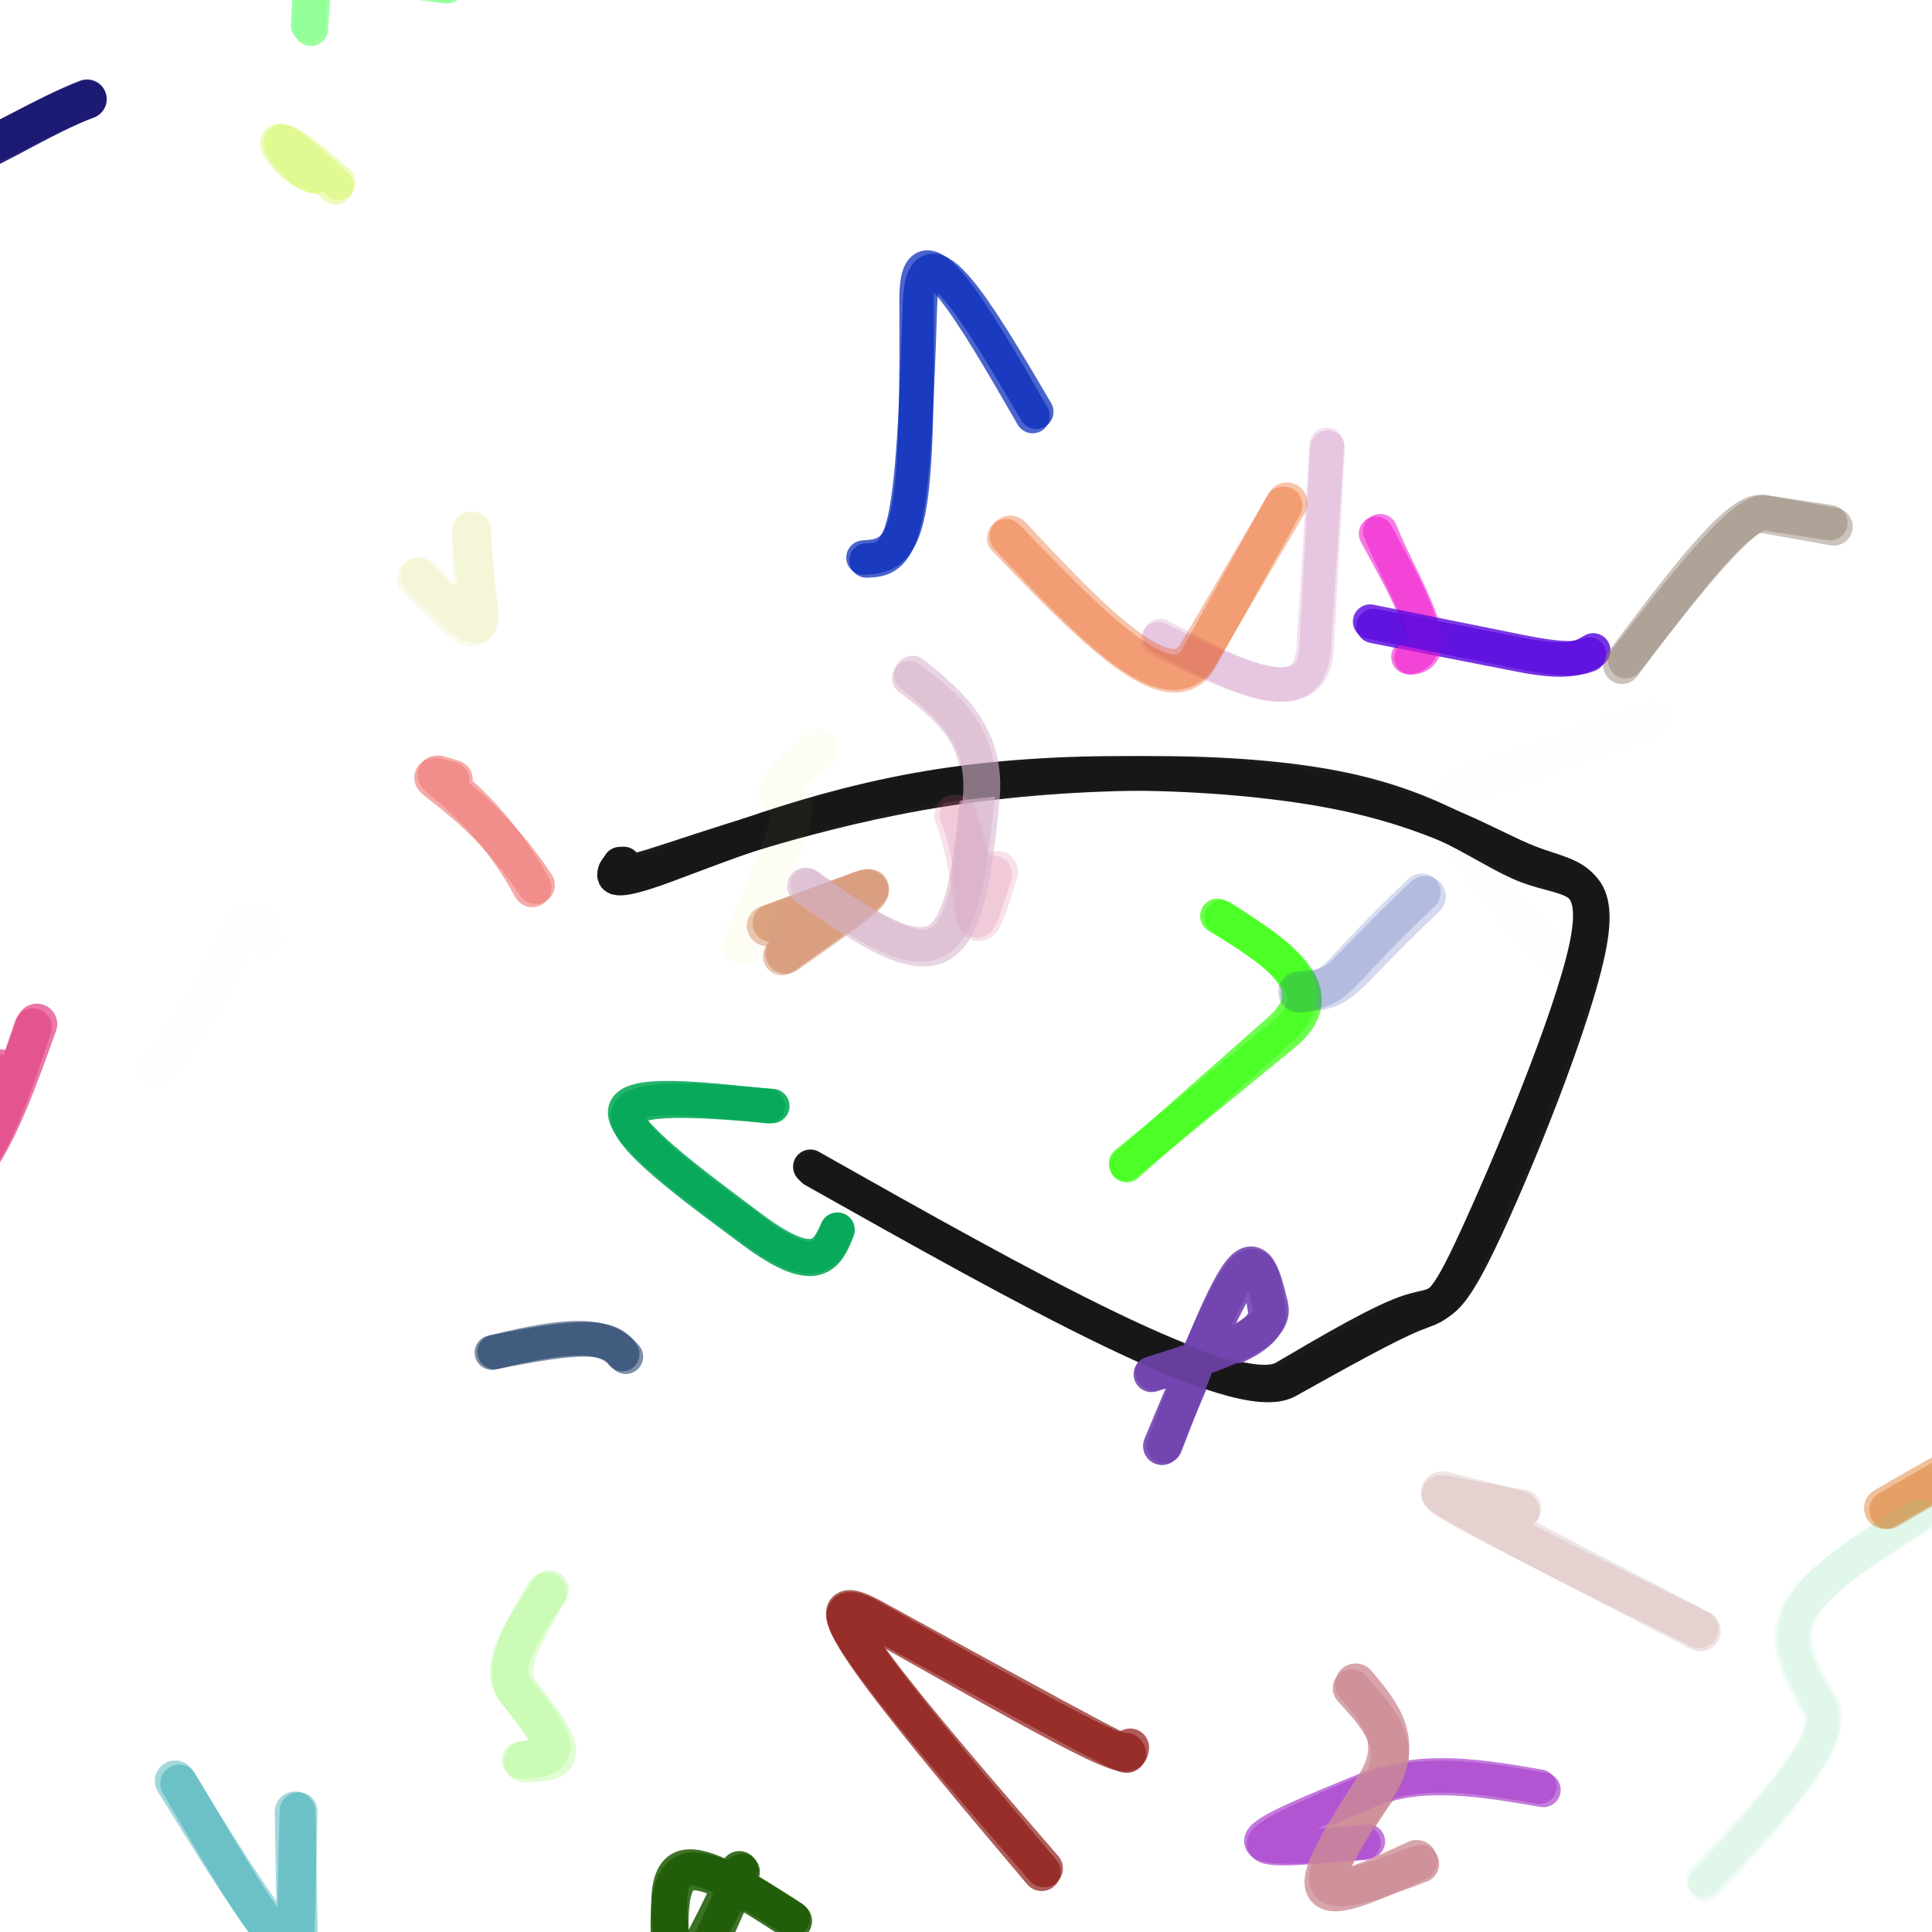
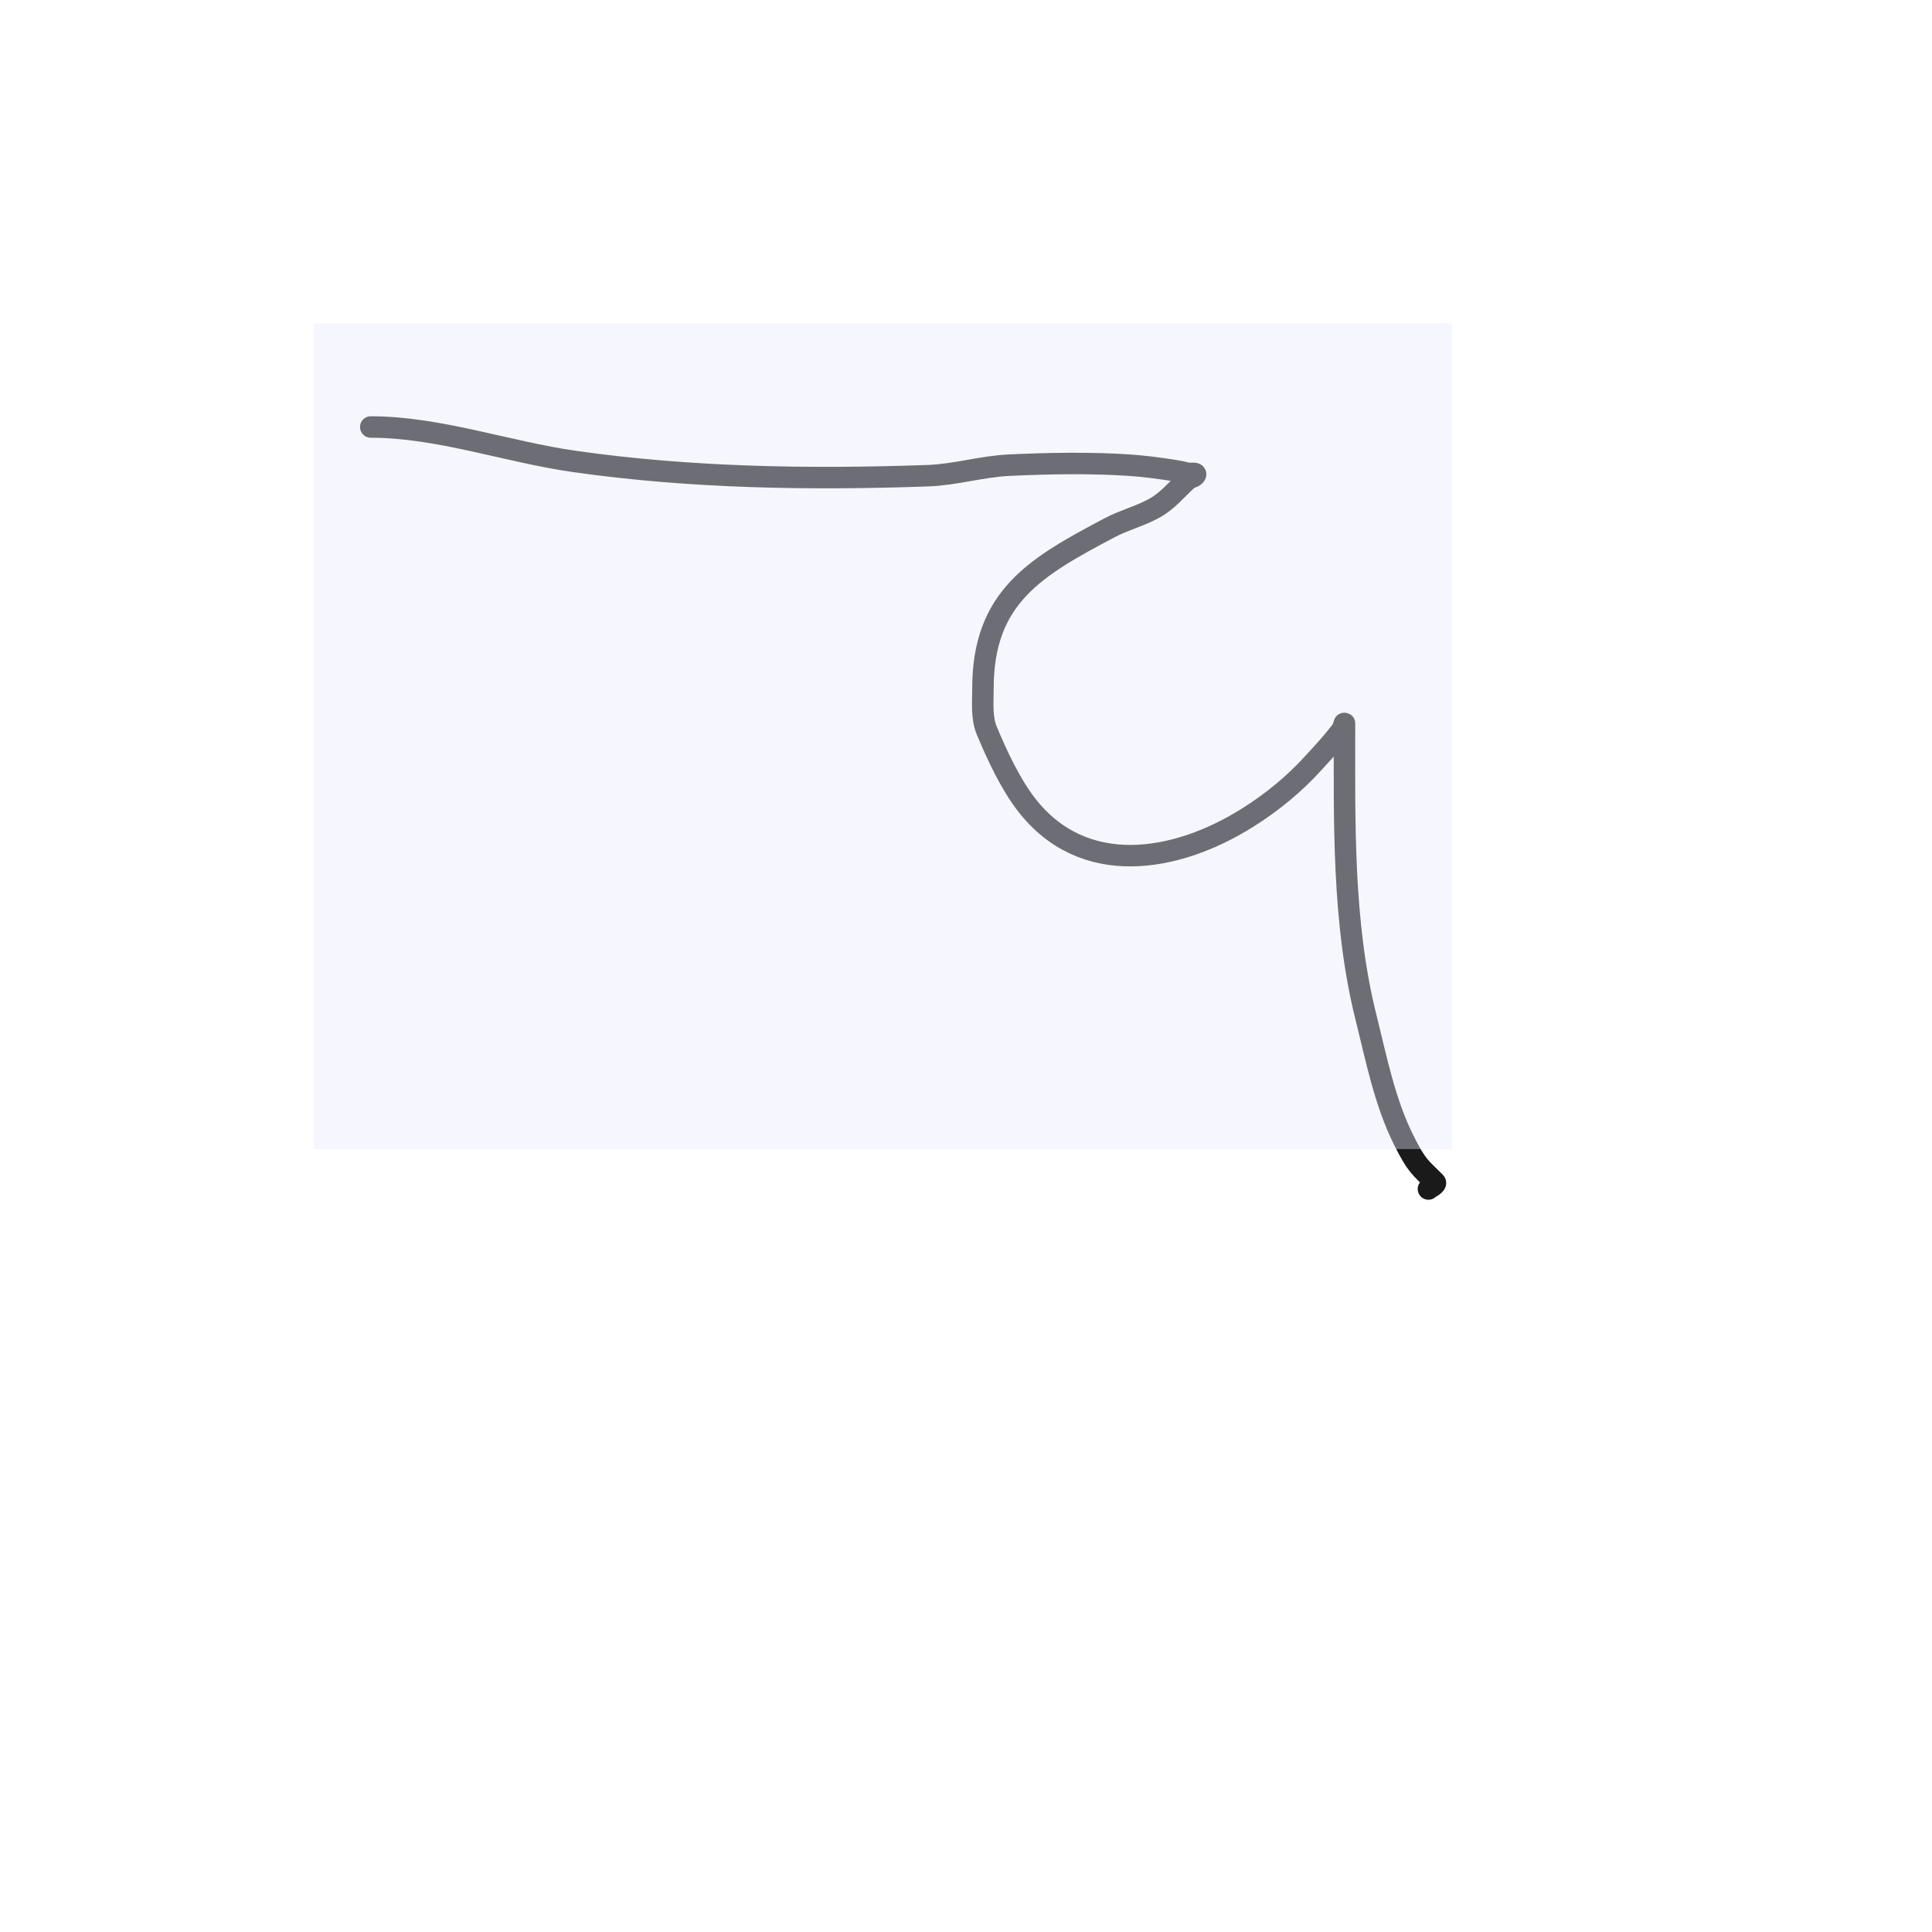
<svg xmlns="http://www.w3.org/2000/svg" version="1.1" width="1080" height="1080">
-   <g fill="none" fill-rule="nonzero" stroke="none" stroke-width="none" stroke-linecap="round" stroke-linejoin="round" stroke-miterlimit="10" stroke-dasharray="" stroke-dashoffset="0" font-family="none" font-weight="none" font-size="none" text-anchor="none" style="mix-blend-mode: normal">
-     <g>
-       <g>
-         <path d="M348.268,484.95c0.62,-1.584 1.239,-3.168 -1.664,-0.894c-2.903,2.274 -9.329,8.406 18.058,0c27.387,-8.406 88.586,-31.351 163.328,-42.93c74.742,-11.579 163.028,-11.793 219.964,-0.389c56.936,11.405 82.521,34.428 105.3,43.254c22.779,8.826 42.752,3.455 35.284,43.848c-7.468,40.393 -42.376,126.552 -61.69,166.536c-19.313,39.984 -23.031,33.794 -38.588,38.729c-15.557,4.935 -42.954,20.995 -70.351,37.055c-27.397,16.06 -146.166,-50.933 -264.935,-117.925" stroke-opacity="0.99" stroke="#1a1a1a" stroke-width="19.286" />
-         <path d="M762.19,1030.17c-28.825,1.95 -57.65,3.9 -57.089,-1.184c0.561,-5.084 30.507,-17.202 60.454,-29.32c29.946,-12.118 62.492,-6.531 95.037,-0.944" stroke-opacity="0.725" stroke="#ab47d0" stroke-width="19.286" />
-         <path d="M443.339,1073.87c-24.084,-15.595 -48.168,-31.189 -59.531,-27.108c-11.363,4.081 -10.004,27.838 -8.645,51.594c1.359,23.757 19.762,-14.614 38.165,-52.984" stroke-opacity="0.865" stroke="#1d5d05" stroke-width="21.214" />
-         <path d="M431.343,516.038c16.766,-6.206 33.533,-12.411 50.299,-18.617c16.766,-6.206 -13.881,15.469 -44.529,37.143" stroke-opacity="0.336" stroke="#c05522" stroke-width="21.214" />
-         <path d="M742.144,250.309c-2.065,37.303 -4.131,74.606 -6.196,111.909c-2.065,37.303 -45.267,16.173 -88.468,-4.957" stroke-opacity="0.163" stroke="#ab3b95" stroke-width="19.286" />
-         <path d="M649.583,808.348c17.146,-41.118 34.292,-82.235 44.06,-94.884c9.769,-12.649 12.16,3.172 14.551,18.993c2.391,15.821 -30.275,25.112 -62.94,34.404" stroke-opacity="0.886" stroke="#7041b1" stroke-width="21.214" />
-         <path d="M850.932,843.273c-14.643,-2.618 -29.286,-5.237 -43.929,-7.855c-14.643,-2.618 64.201,36.363 143.045,75.345" stroke-opacity="0.193" stroke="#b57e79" stroke-width="21.214" />
-         <path d="M1055.566,844.123c31.79,-18.574 63.581,-37.148 88.67,-43.957c25.089,-6.809 43.476,-1.853 61.864,3.102c18.387,4.956 -3.95,48.876 -26.287,92.797" stroke-opacity="0.465" stroke="#dc782a" stroke-width="21.214" />
-         <path d="M631.742,976.852c-0.329,3.164 -0.658,6.328 -24.586,-5.543c-23.928,-11.871 -71.454,-38.776 -118.981,-65.682c-47.526,-26.906 23.297,56.981 94.12,140.867" stroke-opacity="0.702" stroke="#8f1716" stroke-width="21.214" />
-         <path d="M458.311,419.961c-10.171,7.706 -20.341,15.413 -23.34,20.88c-2.999,5.467 1.175,8.693 5.348,11.92c4.173,3.227 -11.399,38.755 -26.97,74.284" stroke-opacity="0.03" stroke="#ebd755" stroke-width="21.214" />
-         <path d="M769.206,298.309c12.415,23.472 38.884,66.719 18.115,68.938" stroke-opacity="0.58" stroke="#f01acd" stroke-width="19.286" />
-         <path d="M767.792,349.911c27.392,5.381 54.784,10.763 82.176,16.144c27.392,5.381 34.015,1.451 40.638,-2.479" stroke-opacity="0.829" stroke="#5b0cdf" stroke-width="19.286" />
-         <path d="M1071.445,847.212c-27.865,17.894 -55.73,35.788 -64.562,53.473c-8.832,17.685 1.369,35.161 11.571,52.638c10.201,17.476 -27.472,58.671 -65.145,99.865" stroke-opacity="0.12" stroke="#77dca2" stroke-width="19.286" />
-         <path d="M6.875,601.301c-53.89,-9.303 -107.78,-18.606 -117.753,-9.271c-9.973,9.335 23.971,37.309 57.915,65.282c33.944,27.974 52.665,-27.539 71.385,-83.051" stroke-opacity="0.722" stroke="#e14a85" stroke-width="21.214" />
-         <path d="M717.483,282.617c-15.78,28.467 -31.56,56.933 -47.34,85.4c-15.78,28.467 -61.791,-19.412 -107.802,-67.29" stroke-opacity="0.335" stroke="#e65006" stroke-width="21.214" />
-         <path d="M555.201,488.914c-17.299,53.394 -2.809,9.254 -19.214,-33.517" stroke-opacity="0.179" stroke="#d8618e" stroke-width="21.214" />
-         <path d="M431.712,618.276c-39.504,-3.217 -79.008,-6.434 -80.741,5.279c-1.733,11.713 34.306,38.357 70.345,65c36.039,26.644 41.454,12.779 46.87,-1.085" stroke-opacity="0.879" stroke="#04a857" stroke-width="19.286" />
-         <path d="M793.883,1041.876c-23.473,8.859 -46.947,17.718 -50.864,10.722c-3.918,-6.996 11.72,-29.846 27.359,-52.696c15.638,-22.85 0.443,-39.489 -14.753,-56.128" stroke-opacity="0.786" stroke="#cc8d92" stroke-width="21.214" />
-         <path d="M234.354,322.04c48.537,47.895 31.495,26.908 29.177,-25.058" stroke-opacity="0.11" stroke="#d2d44e" stroke-width="21.214" />
-         <path d="M173.768,16.111c1.484,-21.633 2.967,-43.265 2.192,-50.705c-0.775,-7.439 -3.808,-0.686 -6.842,6.068c-3.034,6.754 37.965,13.299 78.963,19.843" stroke-opacity="0.881" stroke="#93ff96" stroke-width="19.286" />
-         <path d="M147.587,523.681c-11.095,-30.63 -16.126,22.781 -59.532,72.781" stroke-opacity="0.011" stroke="#b426be" stroke-width="19.286" />
-         <path d="M276.477,755.791c48.145,-9.551 64.624,-9.764 71.352,1.145" stroke-opacity="0.558" stroke="#123662" stroke-width="19.286" />
-         <path d="M166.924,1012.482c-0.577,23.64 -1.154,47.279 -1.731,70.919c-0.577,23.64 -32.801,-31.372 -65.024,-86.384" stroke-opacity="0.351" stroke="#0693a0" stroke-width="21.214" />
-         <path d="M923.608,401.962c-9.087,3.304 -18.174,6.609 -35.885,12.848c-17.711,6.24 -44.045,15.415 -70.379,24.59c-26.334,9.175 18.197,58.618 62.728,108.062" stroke-opacity="0.009" stroke="#1c74c4" stroke-width="19.286" />
-         <path d="M629.48,650.408c29.388,-24.056 58.776,-48.112 88.165,-72.167c29.388,-24.056 -2.661,-44.719 -34.71,-65.383" stroke-opacity="0.78" stroke="#43ff1c" stroke-width="19.286" />
-         <path d="M484.417,313.307c8.365,-0.346 16.73,-0.692 21.708,-24.624c4.978,-23.932 6.57,-71.451 8.161,-118.97c1.592,-47.519 33.29,6.48 64.988,60.48" stroke-opacity="0.737" stroke="#082db9" stroke-width="19.286" />
-         <path d="M451.38,494.99c27.903,19.58 55.805,39.161 71.63,31.076c15.825,-8.084 19.573,-43.833 23.321,-79.582c3.748,-35.749 -17.156,-51.557 -38.06,-67.365" stroke-opacity="0.584" stroke="#dbb8ca" stroke-width="19.286" />
-         <path d="M726.213,555.428c25.039,-4.345 15.401,-6.459 68.525,-56.559" stroke-opacity="0.171" stroke="#16319c" stroke-width="21.214" />
-         <path d="M176.083,98.62c-13.588,-2.44 -40.821,-45.118 13.088,3.5" stroke-opacity="0.319" stroke="#c6f439" stroke-width="19.286" />
-         <path d="M299.544,494.719c-35.111,-53.363 -76.448,-65.605 -47.732,-58.457" stroke-opacity="0.651" stroke="#ee7e78" stroke-width="21.214" />
-         <path d="M48.831,55.665c-50.363,18.199 -92.693,60.246 -129.882,25.571" stroke-opacity="0.938" stroke="#1d1874" stroke-width="21.214" />
-         <path d="M291.194,983.929c8.839,-0.654 17.678,-1.307 17.113,-7.892c-0.566,-6.585 -10.536,-19.102 -20.506,-31.62c-9.97,-12.517 4.783,-34.247 19.537,-55.976" stroke-opacity="0.298" stroke="#9af572" stroke-width="21.214" />
-         <path d="M1025.062,294.403c-13.304,-2.38 -26.608,-4.761 -39.912,-7.141c-13.304,-2.38 -45.862,41.051 -78.421,84.483" stroke-opacity="0.456" stroke="#8c7c6c" stroke-width="21.214" />
-       </g>
-     </g>
-     <g>
-       <g>
-         <path d="M346.48,483.157c0.112,-0.217 0.224,-0.434 -1.669,2.693c-1.893,3.126 -5.792,9.596 21.645,0c27.437,-9.595 86.209,-35.256 159.741,-46.518c73.532,-11.262 161.825,-8.126 219.964,3.199c58.139,11.325 86.124,30.839 108.888,39.666c22.764,8.827 40.306,6.969 31.696,47.436c-8.61,40.467 -43.374,123.26 -61.69,162.948c-18.316,39.688 -20.183,36.272 -35.001,42.316c-14.817,6.044 -42.584,21.55 -70.352,37.055c-27.767,15.505 -146.354,-51.212 -264.94,-117.929" stroke-opacity="0.996" stroke="#181819" stroke-width="19.286" />
-         <path d="M764.604,1029.423c-28.996,2.96 -57.991,5.92 -57.929,1.209c0.062,-4.711 29.183,-17.094 58.303,-29.476c29.12,-12.382 63.452,-6.494 97.783,-0.607" stroke-opacity="0.719" stroke="#ad48ce" stroke-width="19.376" />
-         <path d="M442.748,1072.46c-25.225,-16.238 -50.449,-32.476 -61.337,-27.834c-10.888,4.643 -7.439,30.166 -3.99,55.689c3.449,25.523 20.371,-14.234 37.293,-53.991" stroke-opacity="0.857" stroke="#1f5b05" stroke-width="20.102" />
-         <path d="M428.93,517.529c17.145,-6.312 34.289,-12.625 51.434,-18.937c17.145,-6.312 -11.956,14.02 -41.056,34.352" stroke-opacity="0.346" stroke="#be5720" stroke-width="22.852" />
-         <path d="M741.636,248.728c-2.44,37.838 -4.879,75.676 -7.319,113.514c-2.44,37.838 -44.063,15.582 -85.685,-6.675" stroke-opacity="0.155" stroke="#ad3a96" stroke-width="19.286" />
-         <path d="M651.056,807.974c15.938,-41.715 31.877,-83.43 41.734,-96.407c9.857,-12.976 13.634,2.786 17.41,18.548c3.776,15.762 -31.374,26.932 -66.525,38.101" stroke-opacity="0.877" stroke="#7144ae" stroke-width="19.979" />
-         <path d="M849.027,844.949c-13.836,-3.579 -27.671,-7.158 -41.507,-10.737c-13.836,-3.579 64.526,36.892 142.887,77.363" stroke-opacity="0.203" stroke="#b37b7b" stroke-width="23.112" />
-         <path d="M1053.603,843.129c32.124,-18.722 64.247,-37.445 89.663,-44.088c25.416,-6.643 44.125,-1.208 62.834,4.227c18.709,5.435 -3.789,49.116 -26.287,92.797" stroke-opacity="0.475" stroke="#dd7a28" stroke-width="23.138" />
-         <path d="M629.41,979.228c1.485,1.804 2.97,3.607 -20.585,-8.847c-23.555,-12.455 -72.15,-39.168 -120.745,-65.881c-48.595,-26.713 23.468,56.625 95.531,139.964" stroke-opacity="0.692" stroke="#8c1a15" stroke-width="21.118" />
-         <path d="M456.963,417.6c-8.661,7.796 -17.322,15.593 -19.781,21.152c-2.459,5.56 1.284,8.883 5.026,12.207c3.743,3.323 -11.533,40.556 -26.809,77.788" stroke-opacity="0.038" stroke="#e9d953" stroke-width="22.408" />
-         <path d="M771.576,296.931c10.658,27.142 38.128,68.344 17.523,70.643" stroke-opacity="0.573" stroke="#f01cd0" stroke-width="19.286" />
-         <path d="M765.904,347.501c27.841,5.605 55.682,11.21 83.523,16.815c27.841,5.605 33.307,3.614 38.774,1.623" stroke-opacity="0.819" stroke="#5d0ddf" stroke-width="19.286" />
-         <path d="M1073.459,847.495c-29.336,17.844 -58.672,35.687 -68.098,53.459c-9.426,17.771 1.058,35.47 11.542,53.17c10.484,17.699 -26.987,57.182 -64.458,96.665" stroke-opacity="0.121" stroke="#77d9a4" stroke-width="19.286" />
-         <path d="M7.051,598.988c-53.361,-7.688 -106.722,-15.377 -116.721,-5.632c-9.998,9.745 23.366,36.922 56.73,64.1c33.364,27.178 53.447,-28.915 73.53,-85.007" stroke-opacity="0.731" stroke="#e34888" stroke-width="22.82" />
-         <path d="M719.413,281.14c-16.538,28.188 -33.076,56.376 -49.615,84.564c-16.538,28.188 -60.794,-18.92 -105.051,-66.028" stroke-opacity="0.338" stroke="#e65204" stroke-width="22.934" />
-         <path d="M557.511,487.327c-17.446,57.316 -7.116,12.963 -23.67,-31.612" stroke-opacity="0.185" stroke="#d75f8f" stroke-width="23.133" />
-         <path d="M429.373,618.347c-39.178,-4.266 -78.357,-8.532 -79.892,2.817c-1.535,11.35 34.572,38.315 70.68,65.28c36.108,26.965 41.976,13.991 47.845,1.018" stroke-opacity="0.872" stroke="#05a958" stroke-width="19.286" />
-         <path d="M791.901,1040.089c-23.403,10.803 -46.807,21.606 -50.591,14.647c-3.784,-6.959 12.05,-31.681 27.885,-56.402c15.835,-24.722 2.238,-40.836 -11.36,-56.95" stroke-opacity="0.777" stroke="#cd8b95" stroke-width="23.019" />
-         <path d="M233.188,323.227c47.758,48.181 30.559,26.721 30.586,-26.192" stroke-opacity="0.118" stroke="#d2d64c" stroke-width="22.623" />
-         <path d="M172.225,14.038c1.091,-21.965 2.181,-43.93 1.341,-50.817c-0.84,-6.887 -3.611,1.304 -6.382,9.496c-2.771,8.191 39.943,13.931 82.657,19.671" stroke-opacity="0.871" stroke="#90ff98" stroke-width="19.286" />
-         <path d="M146.59,521.569c-10.054,-29.764 -14.921,24.979 -57.91,73.844" stroke-opacity="0.002" stroke="#b228bc" stroke-width="19.286" />
-         <path d="M275.008,756.096c47.349,-11.777 64.006,-10.096 74.833,2.284" stroke-opacity="0.548" stroke="#143462" stroke-width="19.384" />
-         <path d="M164.966,1012.835c0.426,23.532 0.852,47.065 1.279,70.597c0.426,23.532 -33.95,-32.188 -68.326,-87.909" stroke-opacity="0.361" stroke="#03959f" stroke-width="22.788" />
-         <path d="M925.029,402.831c-9.371,3.543 -18.742,7.087 -36.536,13.462c-17.794,6.375 -44.01,15.58 -70.227,24.786c-26.216,9.206 16.831,56.827 59.878,104.448" stroke-opacity="0.003" stroke="#1e76c2" stroke-width="19.286" />
-         <path d="M629.801,651.318c28.486,-25.158 56.972,-50.317 85.457,-75.475c28.486,-25.158 -3.125,-44.501 -34.735,-63.843" stroke-opacity="0.778" stroke="#43ff1d" stroke-width="19.286" />
-         <path d="M482.708,311.714c9.999,-0.685 19.997,-1.369 24.944,-25.432c4.946,-24.063 4.84,-71.503 4.734,-118.944c-0.106,-47.441 32.375,8.896 64.857,65.234" stroke-opacity="0.727" stroke="#0a2bbc" stroke-width="19.286" />
-         <path d="M450.314,495.255c28.896,20.452 57.792,40.903 74.139,32.959c16.347,-7.944 20.145,-44.283 23.943,-80.622c3.798,-36.339 -17.24,-53.523 -38.279,-70.706" stroke-opacity="0.584" stroke="#d8b6cd" stroke-width="20.608" />
-         <path d="M725.984,554.482c27.357,-2.287 17.895,-3.382 70.709,-53.308" stroke-opacity="0.18" stroke="#162f9e" stroke-width="23.019" />
-         <path d="M176.923,98.017c-16.842,-1.339 -42.971,-45.126 10.562,6.154" stroke-opacity="0.326" stroke="#c8f236" stroke-width="20.277" />
-         <path d="M297.499,496.357c-31.007,-57.14 -72.06,-69.566 -44.039,-60.694" stroke-opacity="0.647" stroke="#ef7d7a" stroke-width="21.54" />
-         <path d="M48.697,55.367c-49.588,19.219 -91.777,61.408 -128.876,26.82" stroke-opacity="0.936" stroke="#1c1a72" stroke-width="21.918" />
-         <path d="M293.342,984.773c8.881,-0.101 17.763,-0.201 17.22,-6.643c-0.543,-6.442 -10.509,-19.224 -20.476,-32.006c-9.967,-12.782 2.655,-34.167 15.277,-55.551" stroke-opacity="0.307" stroke="#99f770" stroke-width="23.061" />
-         <path d="M1022.906,292.164c-12.036,-1.841 -24.073,-3.682 -36.109,-5.523c-12.036,-1.841 -45.011,40.428 -77.986,82.697" stroke-opacity="0.459" stroke="#8e7b6c" stroke-width="19.784" />
-       </g>
-     </g>
+   <g fill="none" fill-rule="nonzero" stroke="none" stroke-width="none" stroke-linecap="none" stroke-linejoin="none" stroke-miterlimit="10" stroke-dasharray="" stroke-dashoffset="0" font-family="none" font-weight="none" font-size="none" text-anchor="none" style="mix-blend-mode: normal">
+     <path d="M207.257,238.697c37.868,0 76.403,13.917 113.738,19.235c65.106,9.273 131.872,10.314 197.632,7.985c15.409,-0.546 30.21,-5.17 45.526,-5.884c21.77,-1.014 45.233,-1.466 67.077,0c8.107,0.544 15.64,1.529 23.59,2.751c2.967,0.456 5.94,0.949 8.832,1.752c1.51,0.419 5.321,-0.524 4.618,0.876c-0.739,1.47 -3.028,1.405 -4.252,2.504c-6.561,5.898 -11.234,12.205 -19.502,16.604c-7.776,4.137 -16.342,6.324 -24.161,10.456c-41.379,21.866 -70.876,38.645 -70.876,89.84c0,7.897 -0.909,16.307 2.134,23.594c5.667,13.569 12.984,29.428 22.019,41.18c31.935,41.54 83.901,32.586 123.845,7.455c13.8,-8.683 26.293,-18.952 37.13,-30.987c3.591,-3.988 7.32,-7.859 10.72,-12.011c1.619,-1.978 3.235,-3.959 4.79,-5.987c0.774,-1.009 1.472,-4.791 1.472,-3.52c0,54.146 -1.282,110.987 11.941,163.906c5.786,23.156 10.474,47.57 21.291,69.137c7.35,14.655 9.054,14.872 17.451,23.314c1.076,1.082 -3.258,3.258 -3.766,3.766" fill="none" stroke="#181818" stroke-width="12" stroke-linecap="round" stroke-linejoin="round" opacity="0.99" />
+     <path d="M175.473,642.336v-461.649h636.225v461.649z" fill="#e9e9ff" stroke="none" stroke-width="1" stroke-linecap="butt" stroke-linejoin="miter" opacity="0.4" />
  </g>
</svg>
